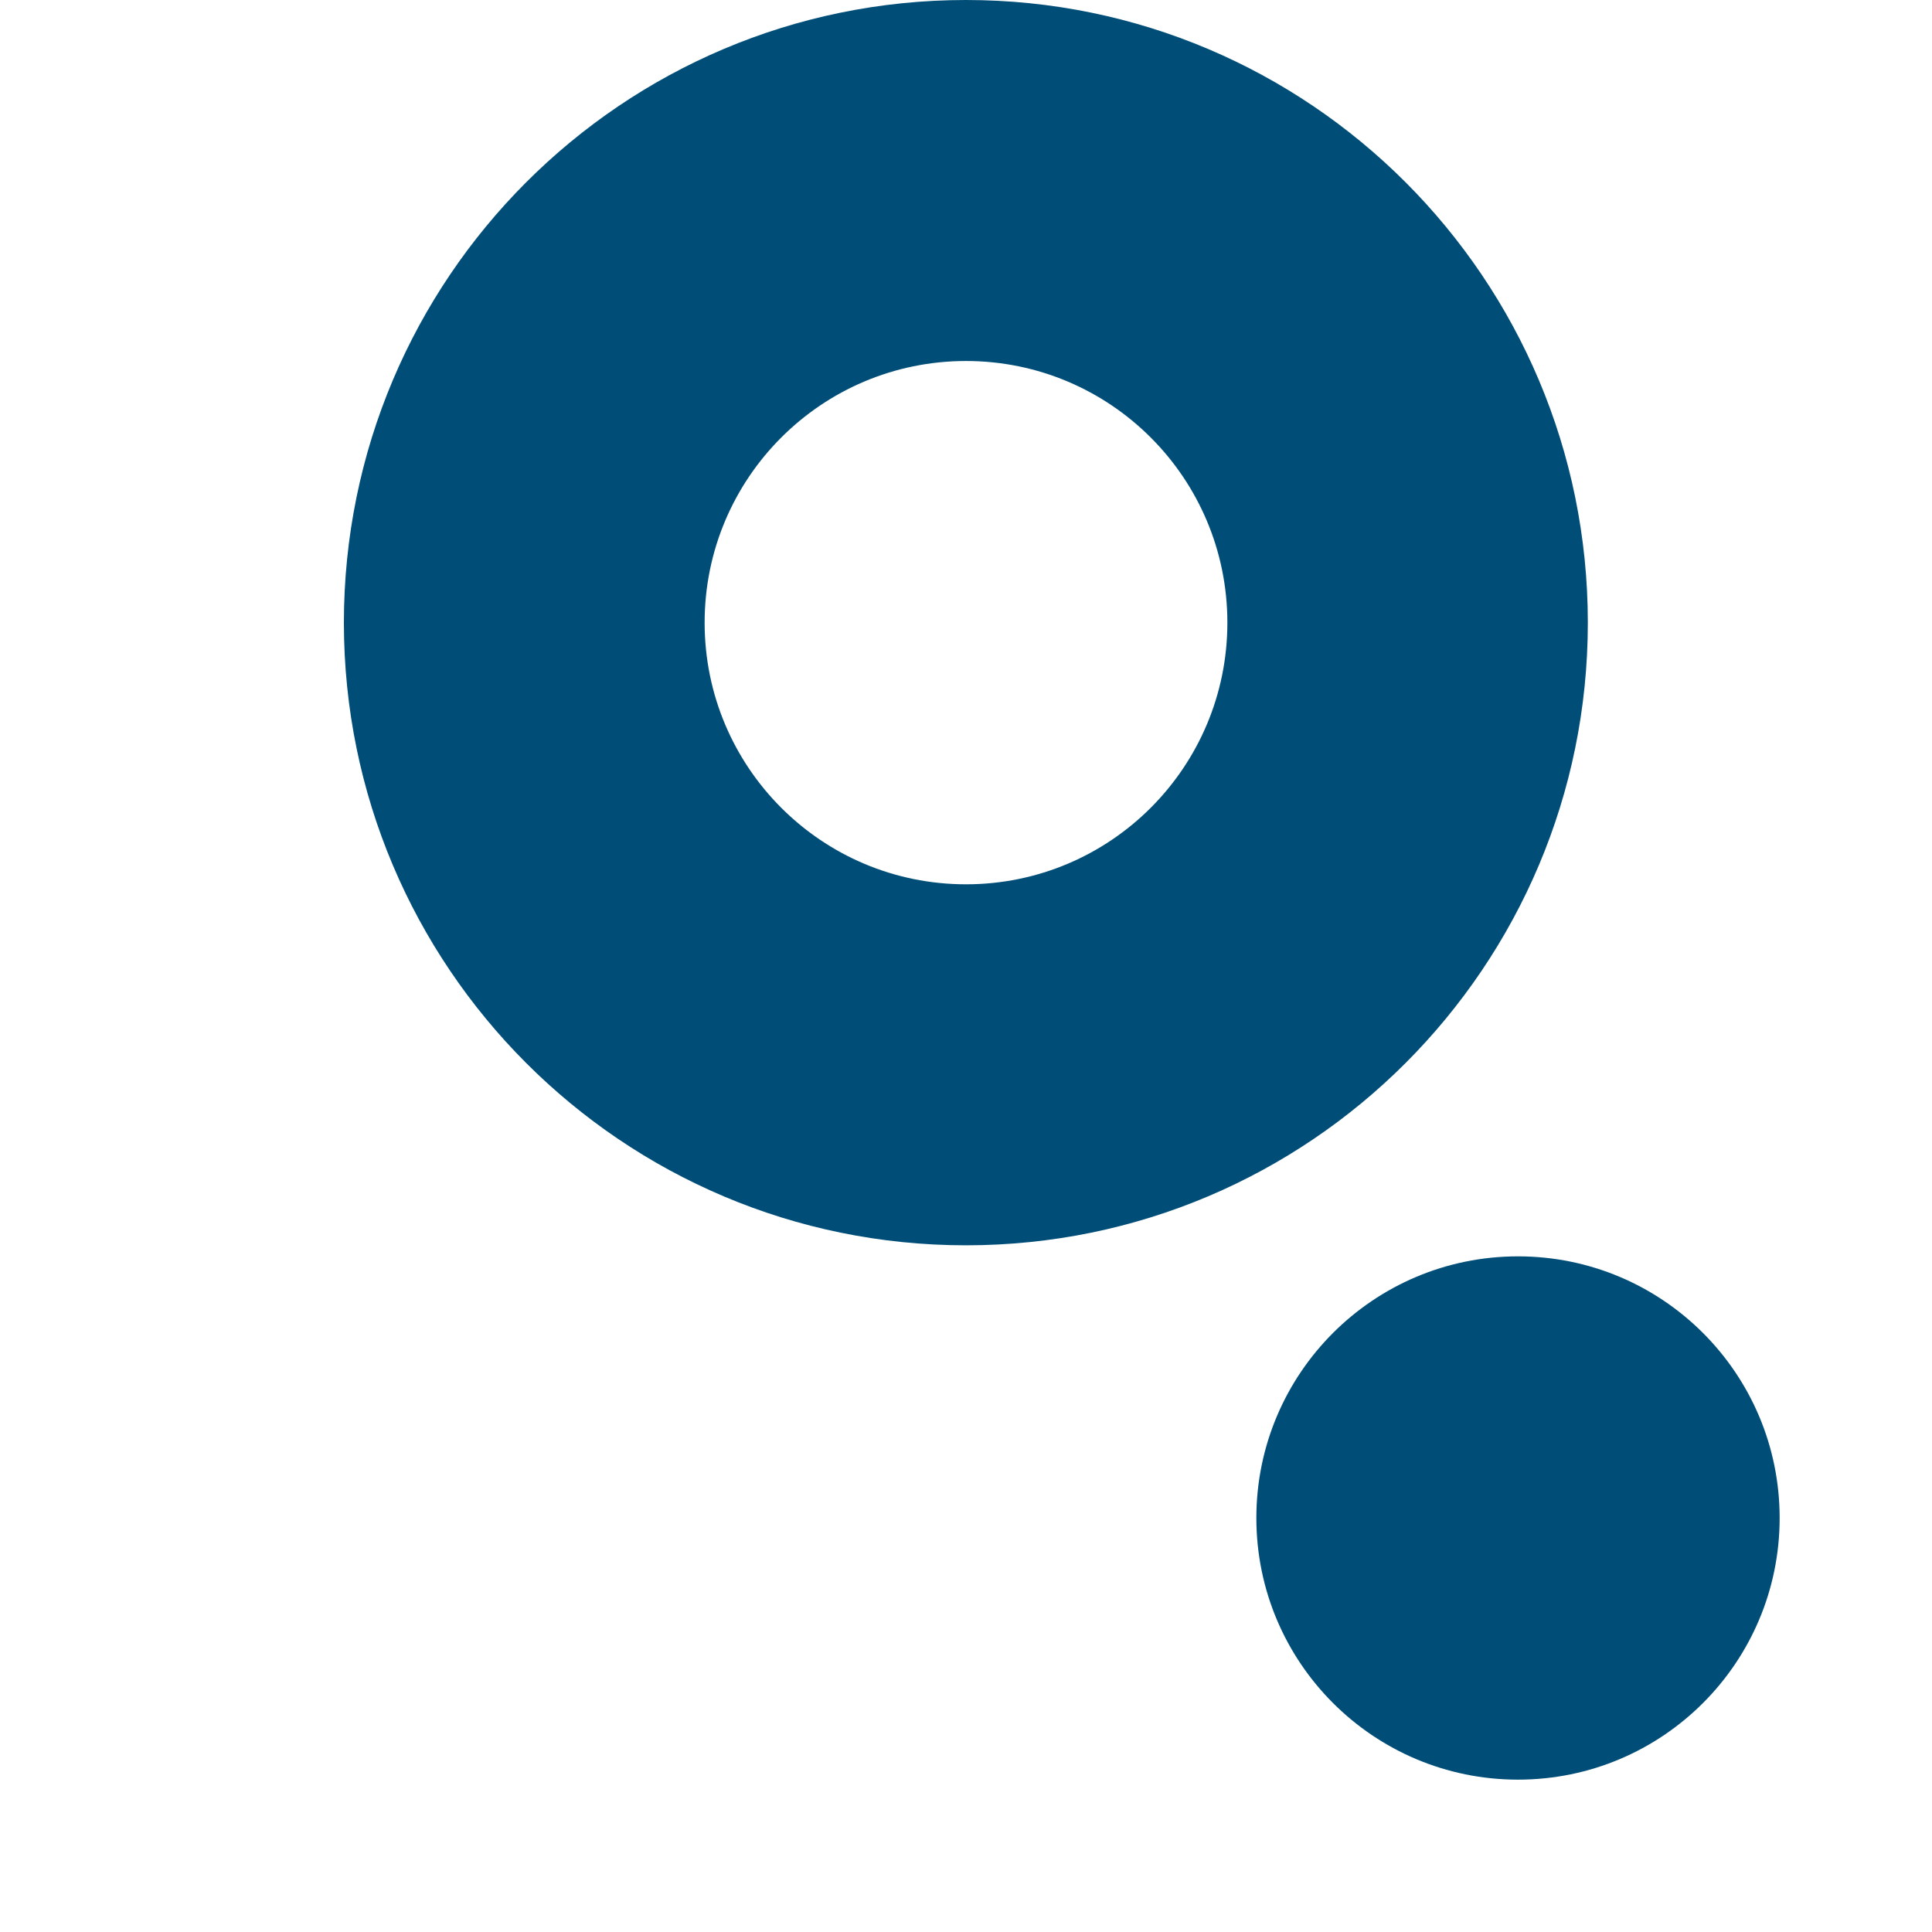
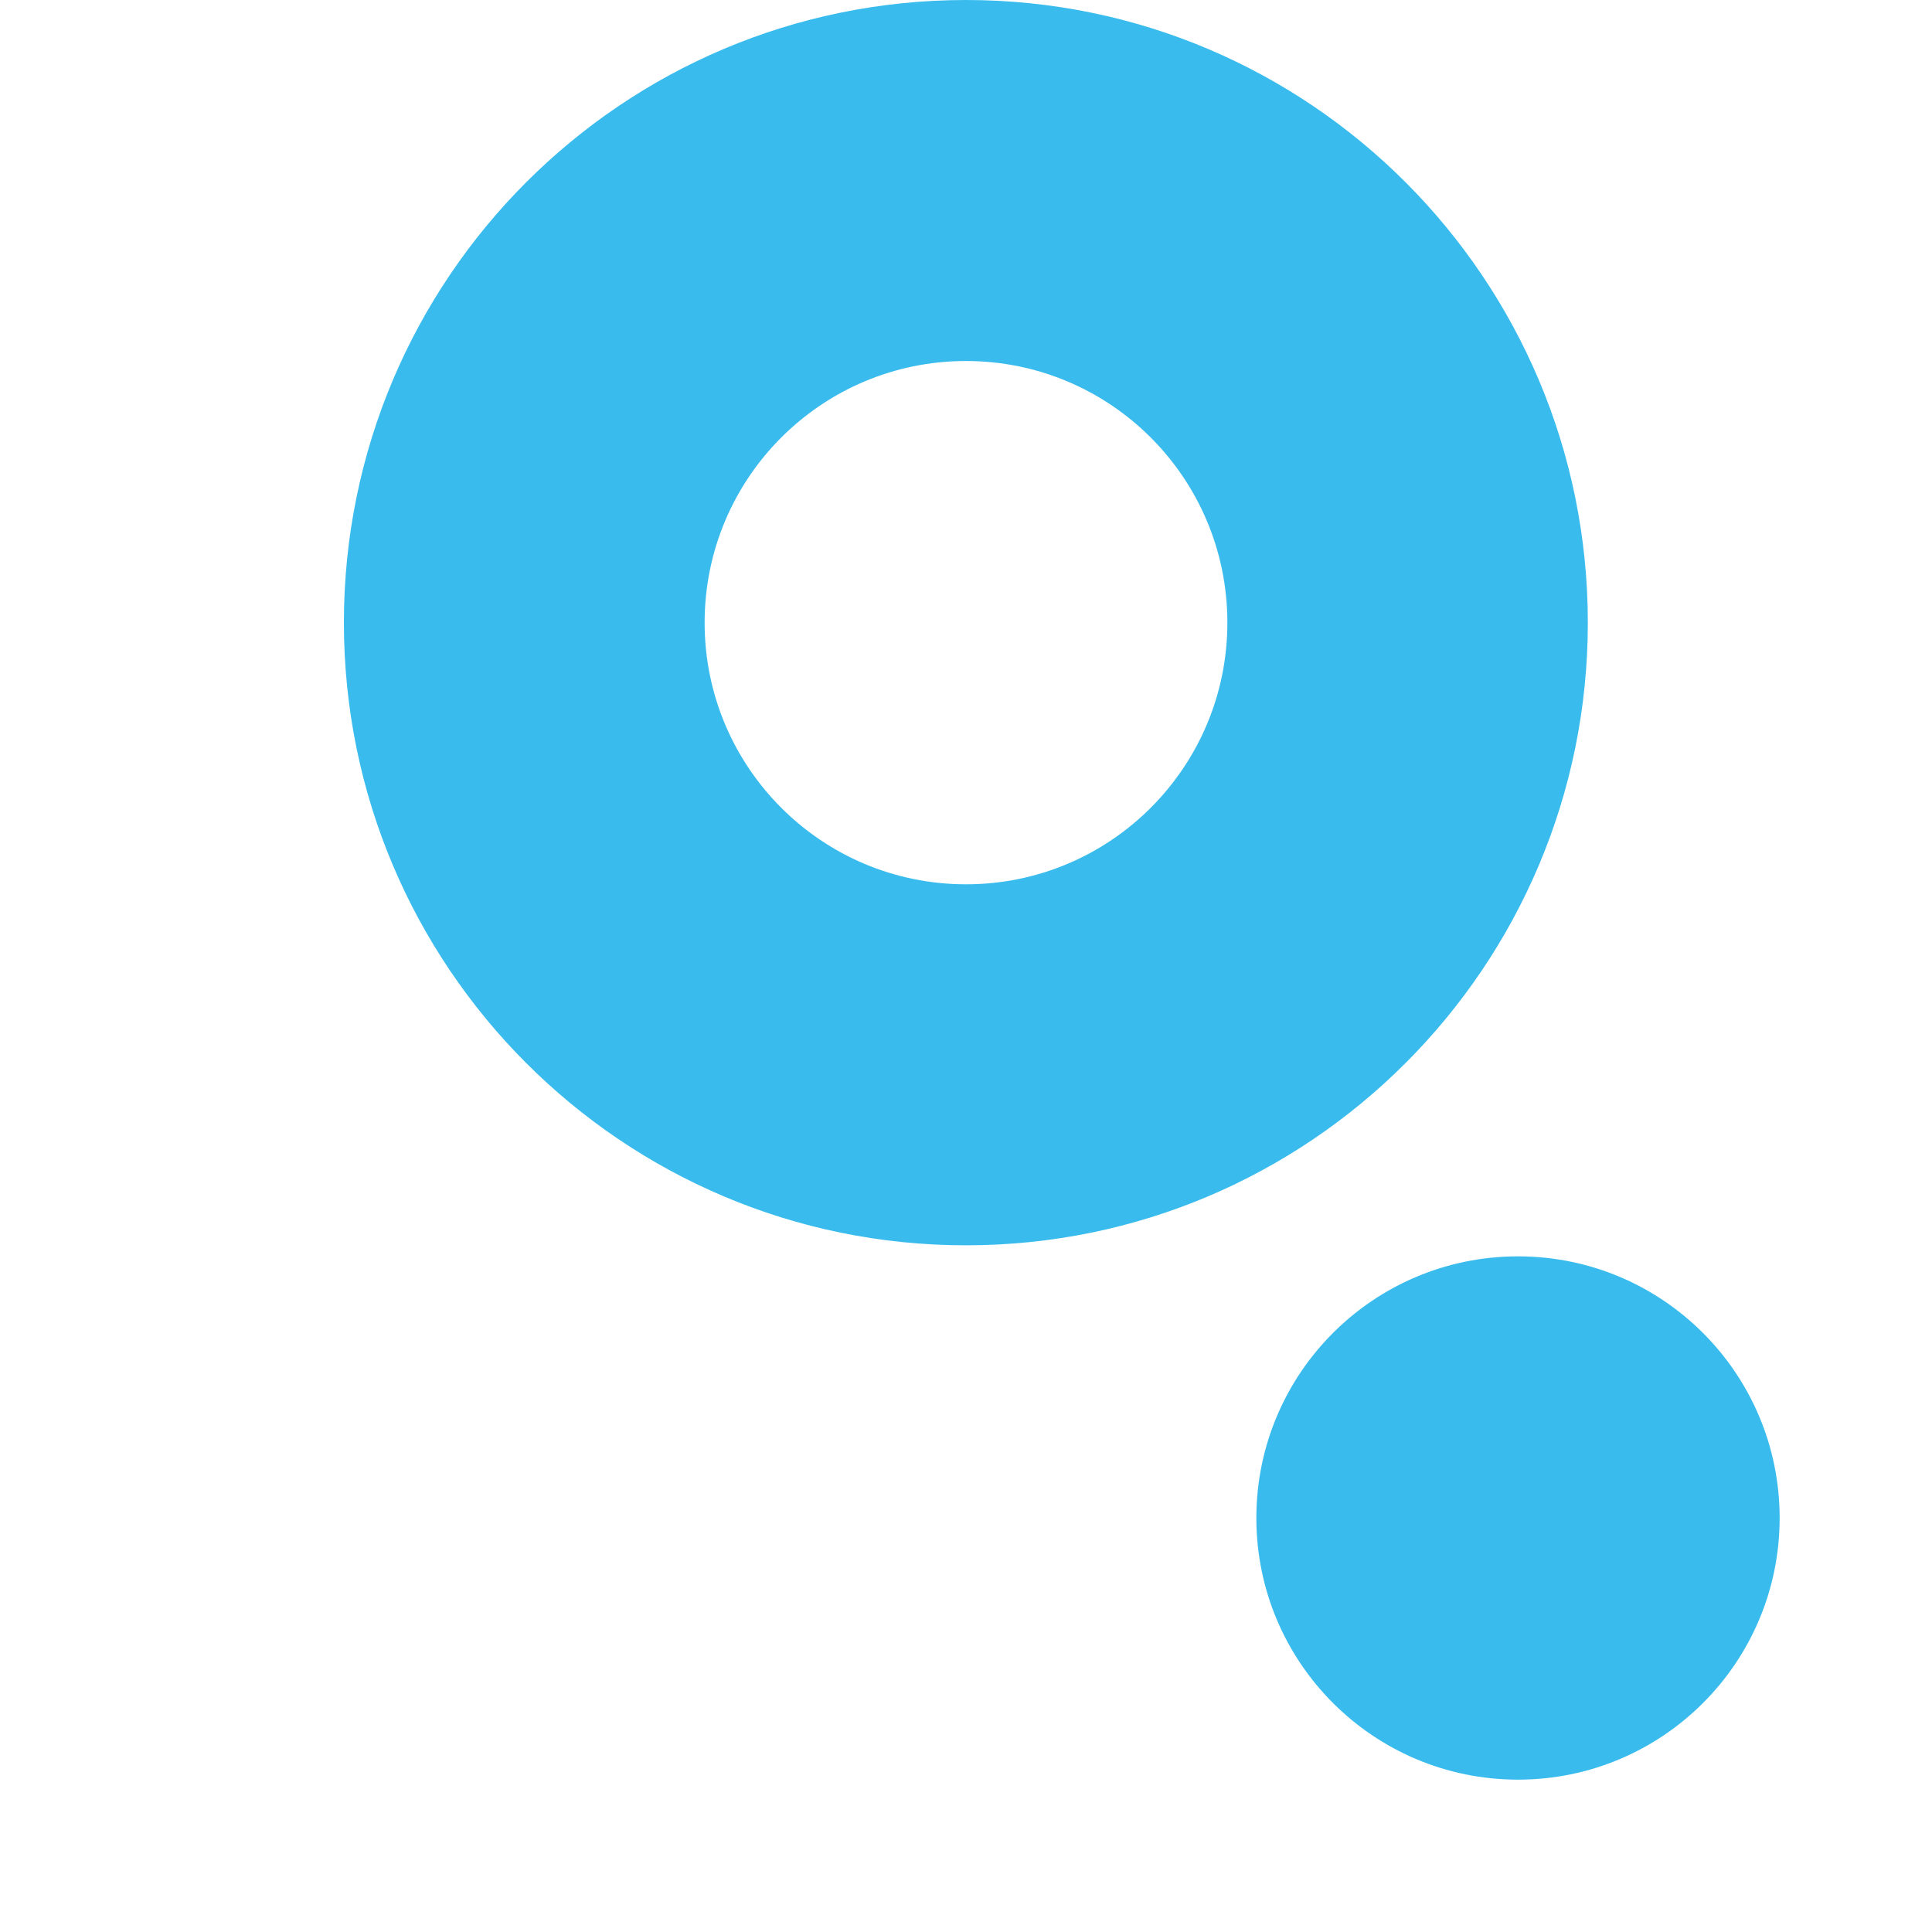
<svg xmlns="http://www.w3.org/2000/svg" version="1.2" viewBox="0 0 70 70" width="70" height="70">
  <style>
- 		.s0 { fill: #004e78 }
+ 		.s0 { fill: #39bced }
	</style>
  <path class="s0" d="m35 0c-12.45 0-22.54 10.1-22.54 22.56 0 12.46 10.09 22.56 22.54 22.56 12.44 0 22.53-10.1 22.53-22.56 0-12.46-10.09-22.56-22.53-22.56zm0 32.04c-5.23 0-9.47-4.24-9.47-9.48 0-5.24 4.24-9.48 9.47-9.48 5.23 0 9.47 4.24 9.47 9.48 0 5.24-4.24 9.48-9.47 9.48z" />
  <circle class="s0" cx="55" cy="55" r="9.48" />
</svg>
